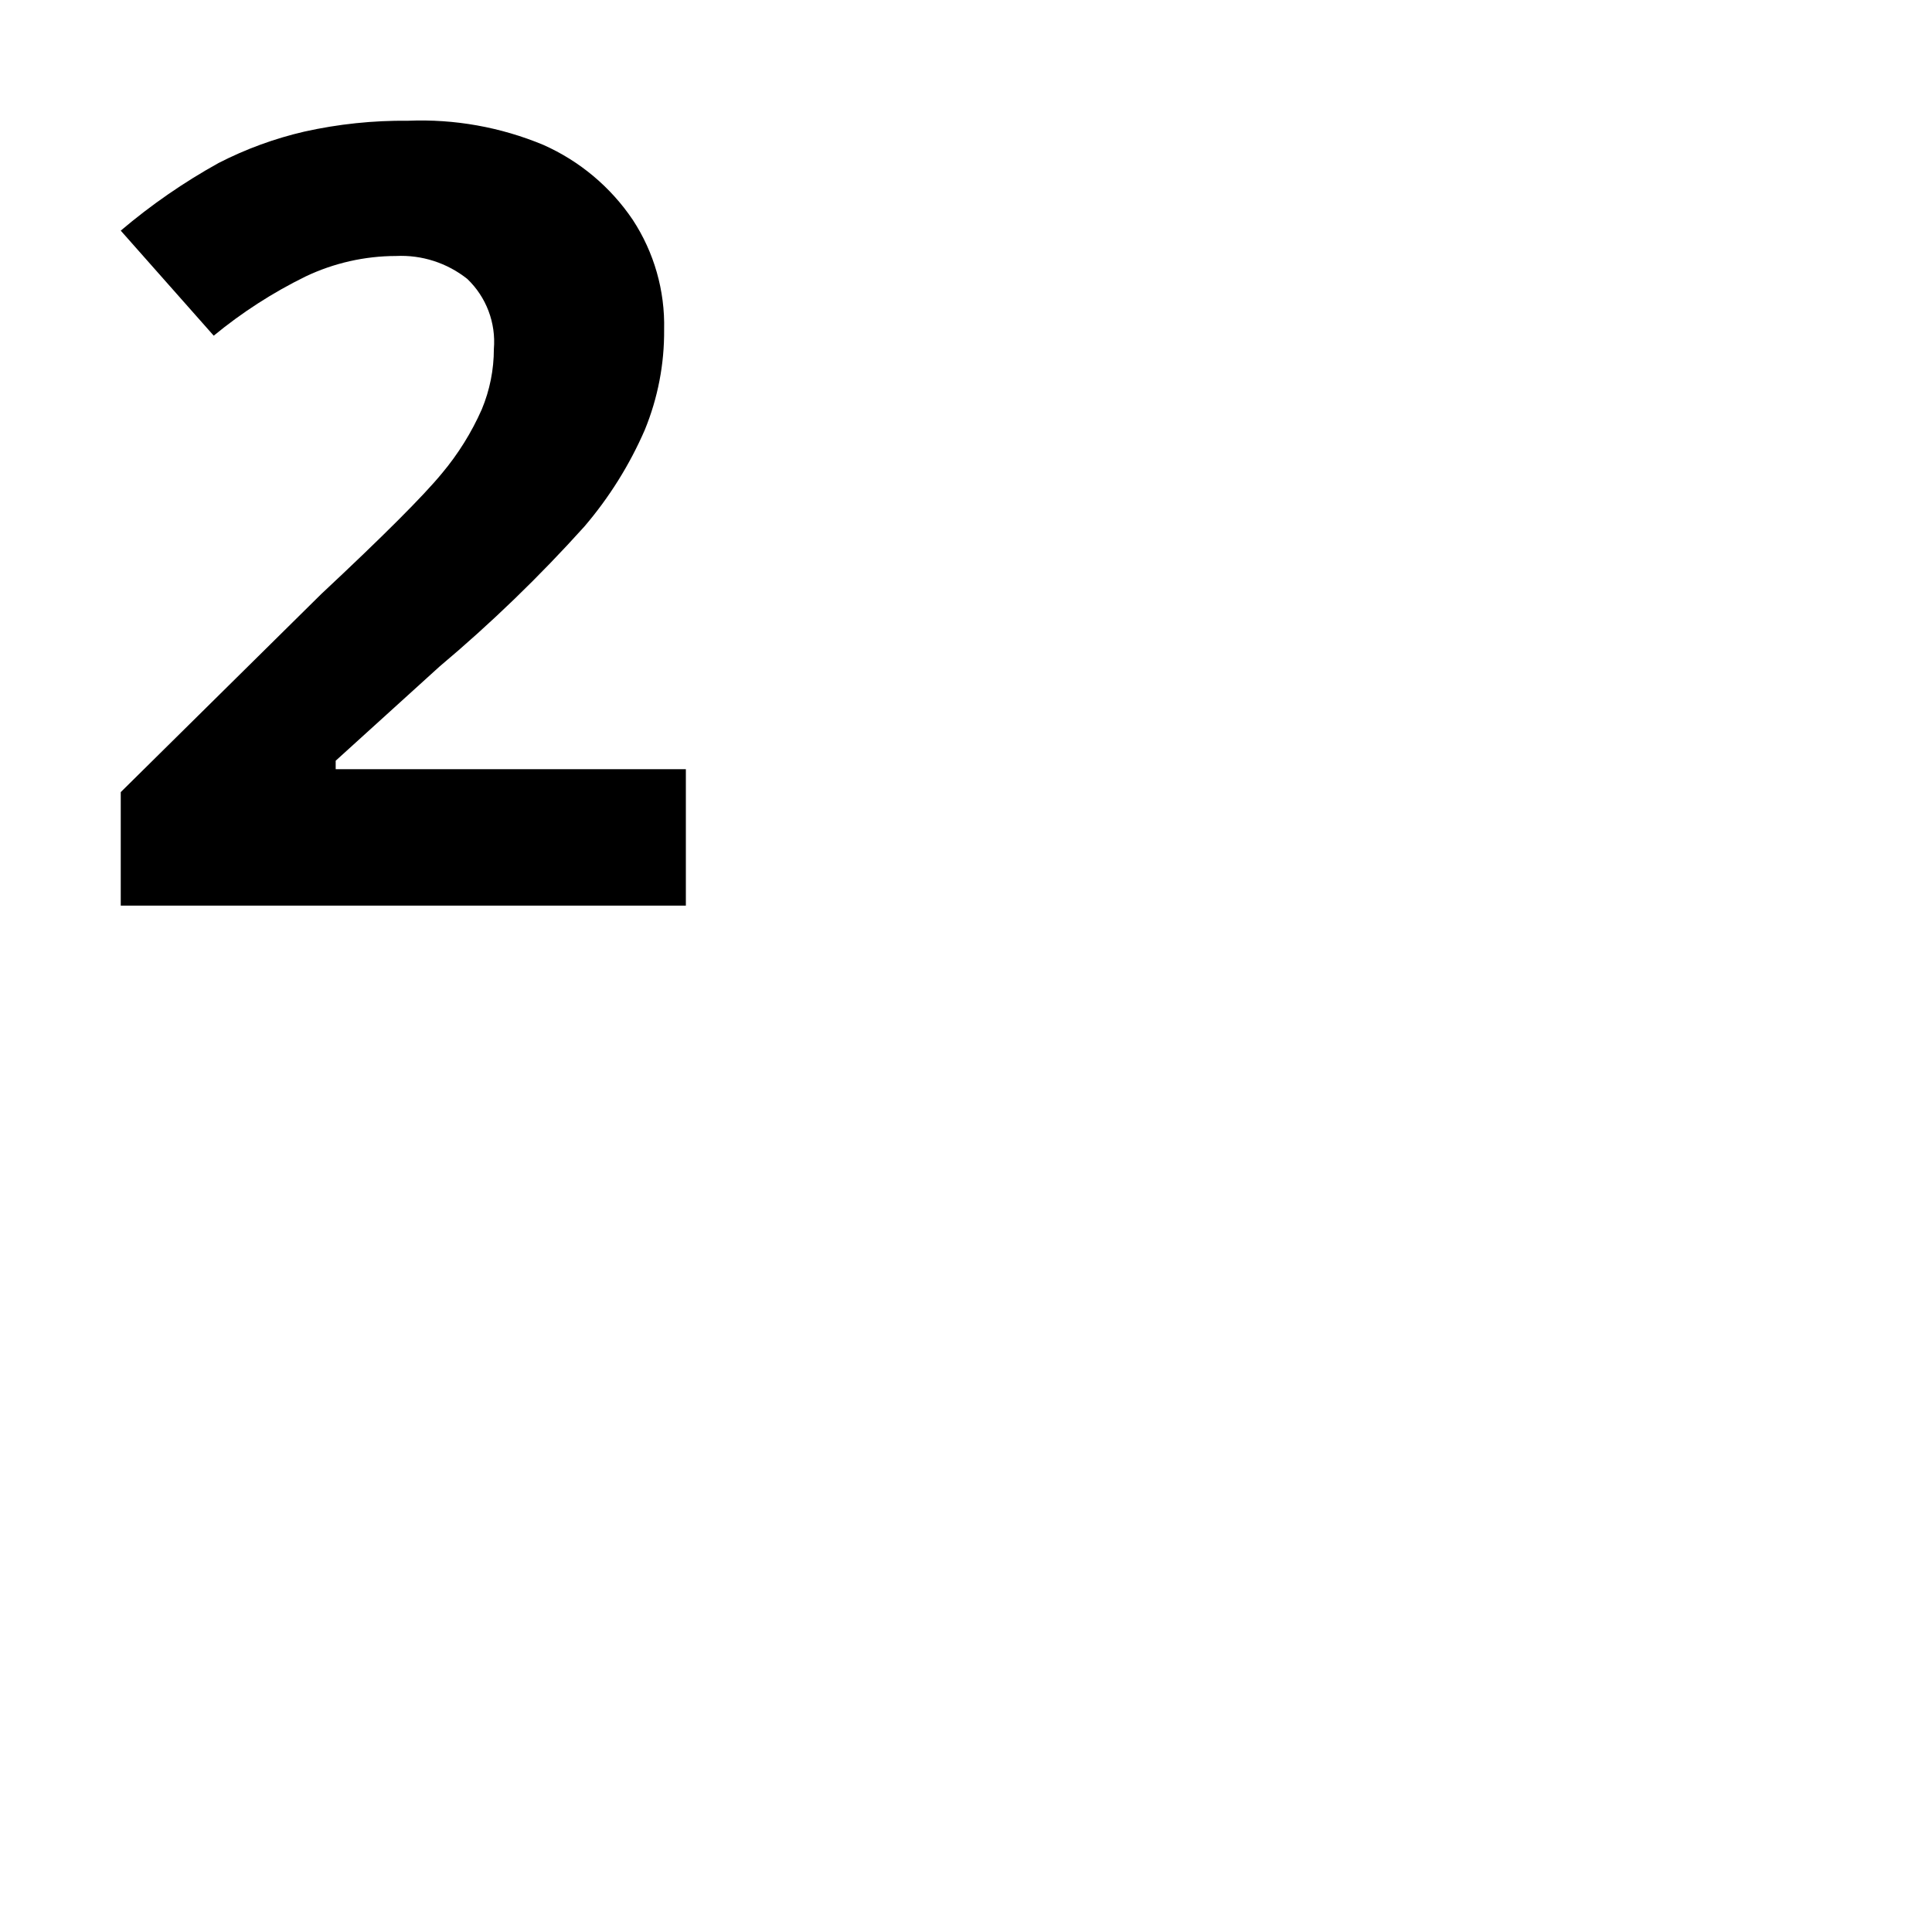
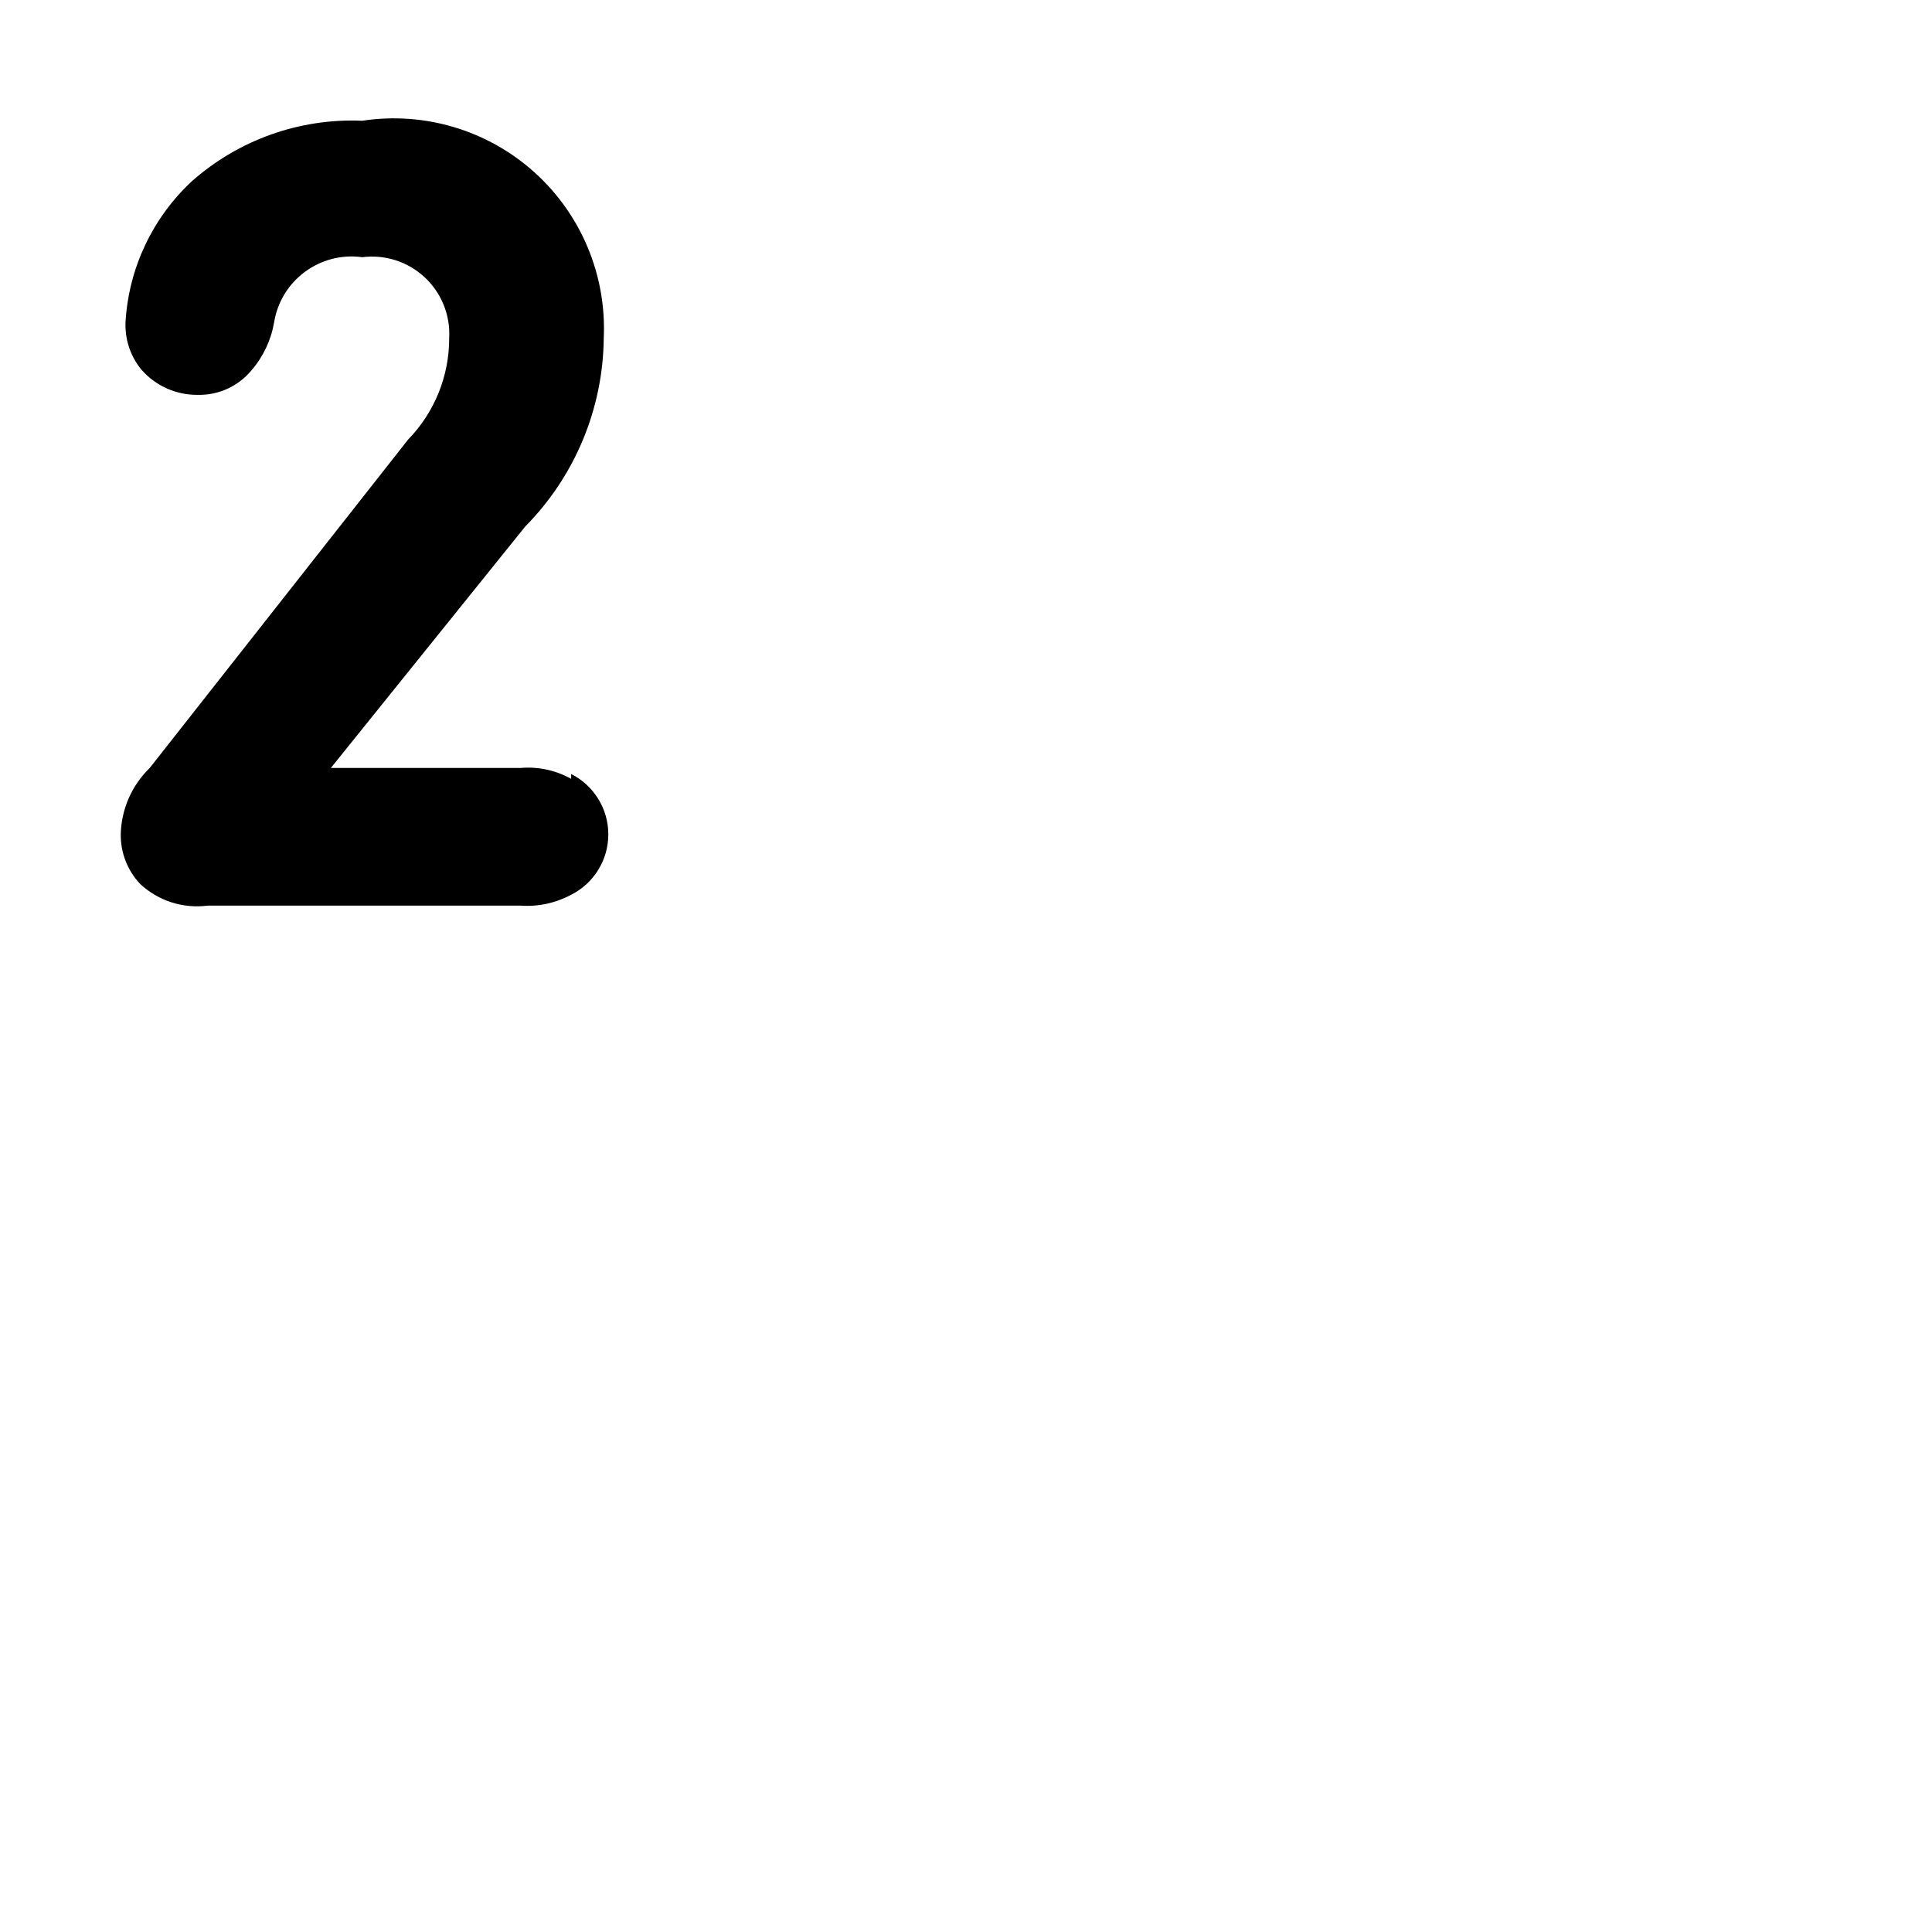
- <svg xmlns="http://www.w3.org/2000/svg" viewBox="0 0 16 16">
-   <g id="Icon">
-     <path d="M2.78,6.37V6.3l.86-.78a12,12,0,0,0,1.2-1.16,3.18,3.18,0,0,0,.5-.8,2.14,2.14,0,0,0,.16-.83,1.59,1.59,0,0,0-.26-.91,1.75,1.75,0,0,0-.74-.62A2.63,2.63,0,0,0,3.38,1a3.77,3.77,0,0,0-.86.09,3.07,3.07,0,0,0-.71.26A5,5,0,0,0,1,1.91l.77.87a3.9,3.9,0,0,1,.76-.49,1.75,1.75,0,0,1,.75-.17.88.88,0,0,1,.59.19.72.72,0,0,1,.22.58,1.3,1.3,0,0,1-.1.5,2.22,2.22,0,0,1-.33.53q-.23.28-1,1L1,6.56v.94H5.68V6.37Z" />
-   </g>
+ <svg xmlns="http://www.w3.org/2000/svg" id="Icon" viewBox="0 0 16 16">
+   <path d="M4.73,6.45a.73.73,0,0,0-.42-.09H2.74l1.61-2A2.25,2.25,0,0,0,5,2.8,1.74,1.74,0,0,0,3,1a2,2,0,0,0-1.41.5,1.73,1.73,0,0,0-.55,1.16.58.58,0,0,0,.13.4.61.61,0,0,0,.47.21.56.56,0,0,0,.44-.2.82.82,0,0,0,.19-.4A.65.65,0,0,1,3,2.13a.64.64,0,0,1,.72.67,1.2,1.2,0,0,1-.34.84L1.24,6.36A.79.79,0,0,0,1,6.91a.59.59,0,0,0,.16.41.69.69,0,0,0,.56.18H4.31a.77.77,0,0,0,.42-.09.56.56,0,0,0,0-1Z" />
</svg>
